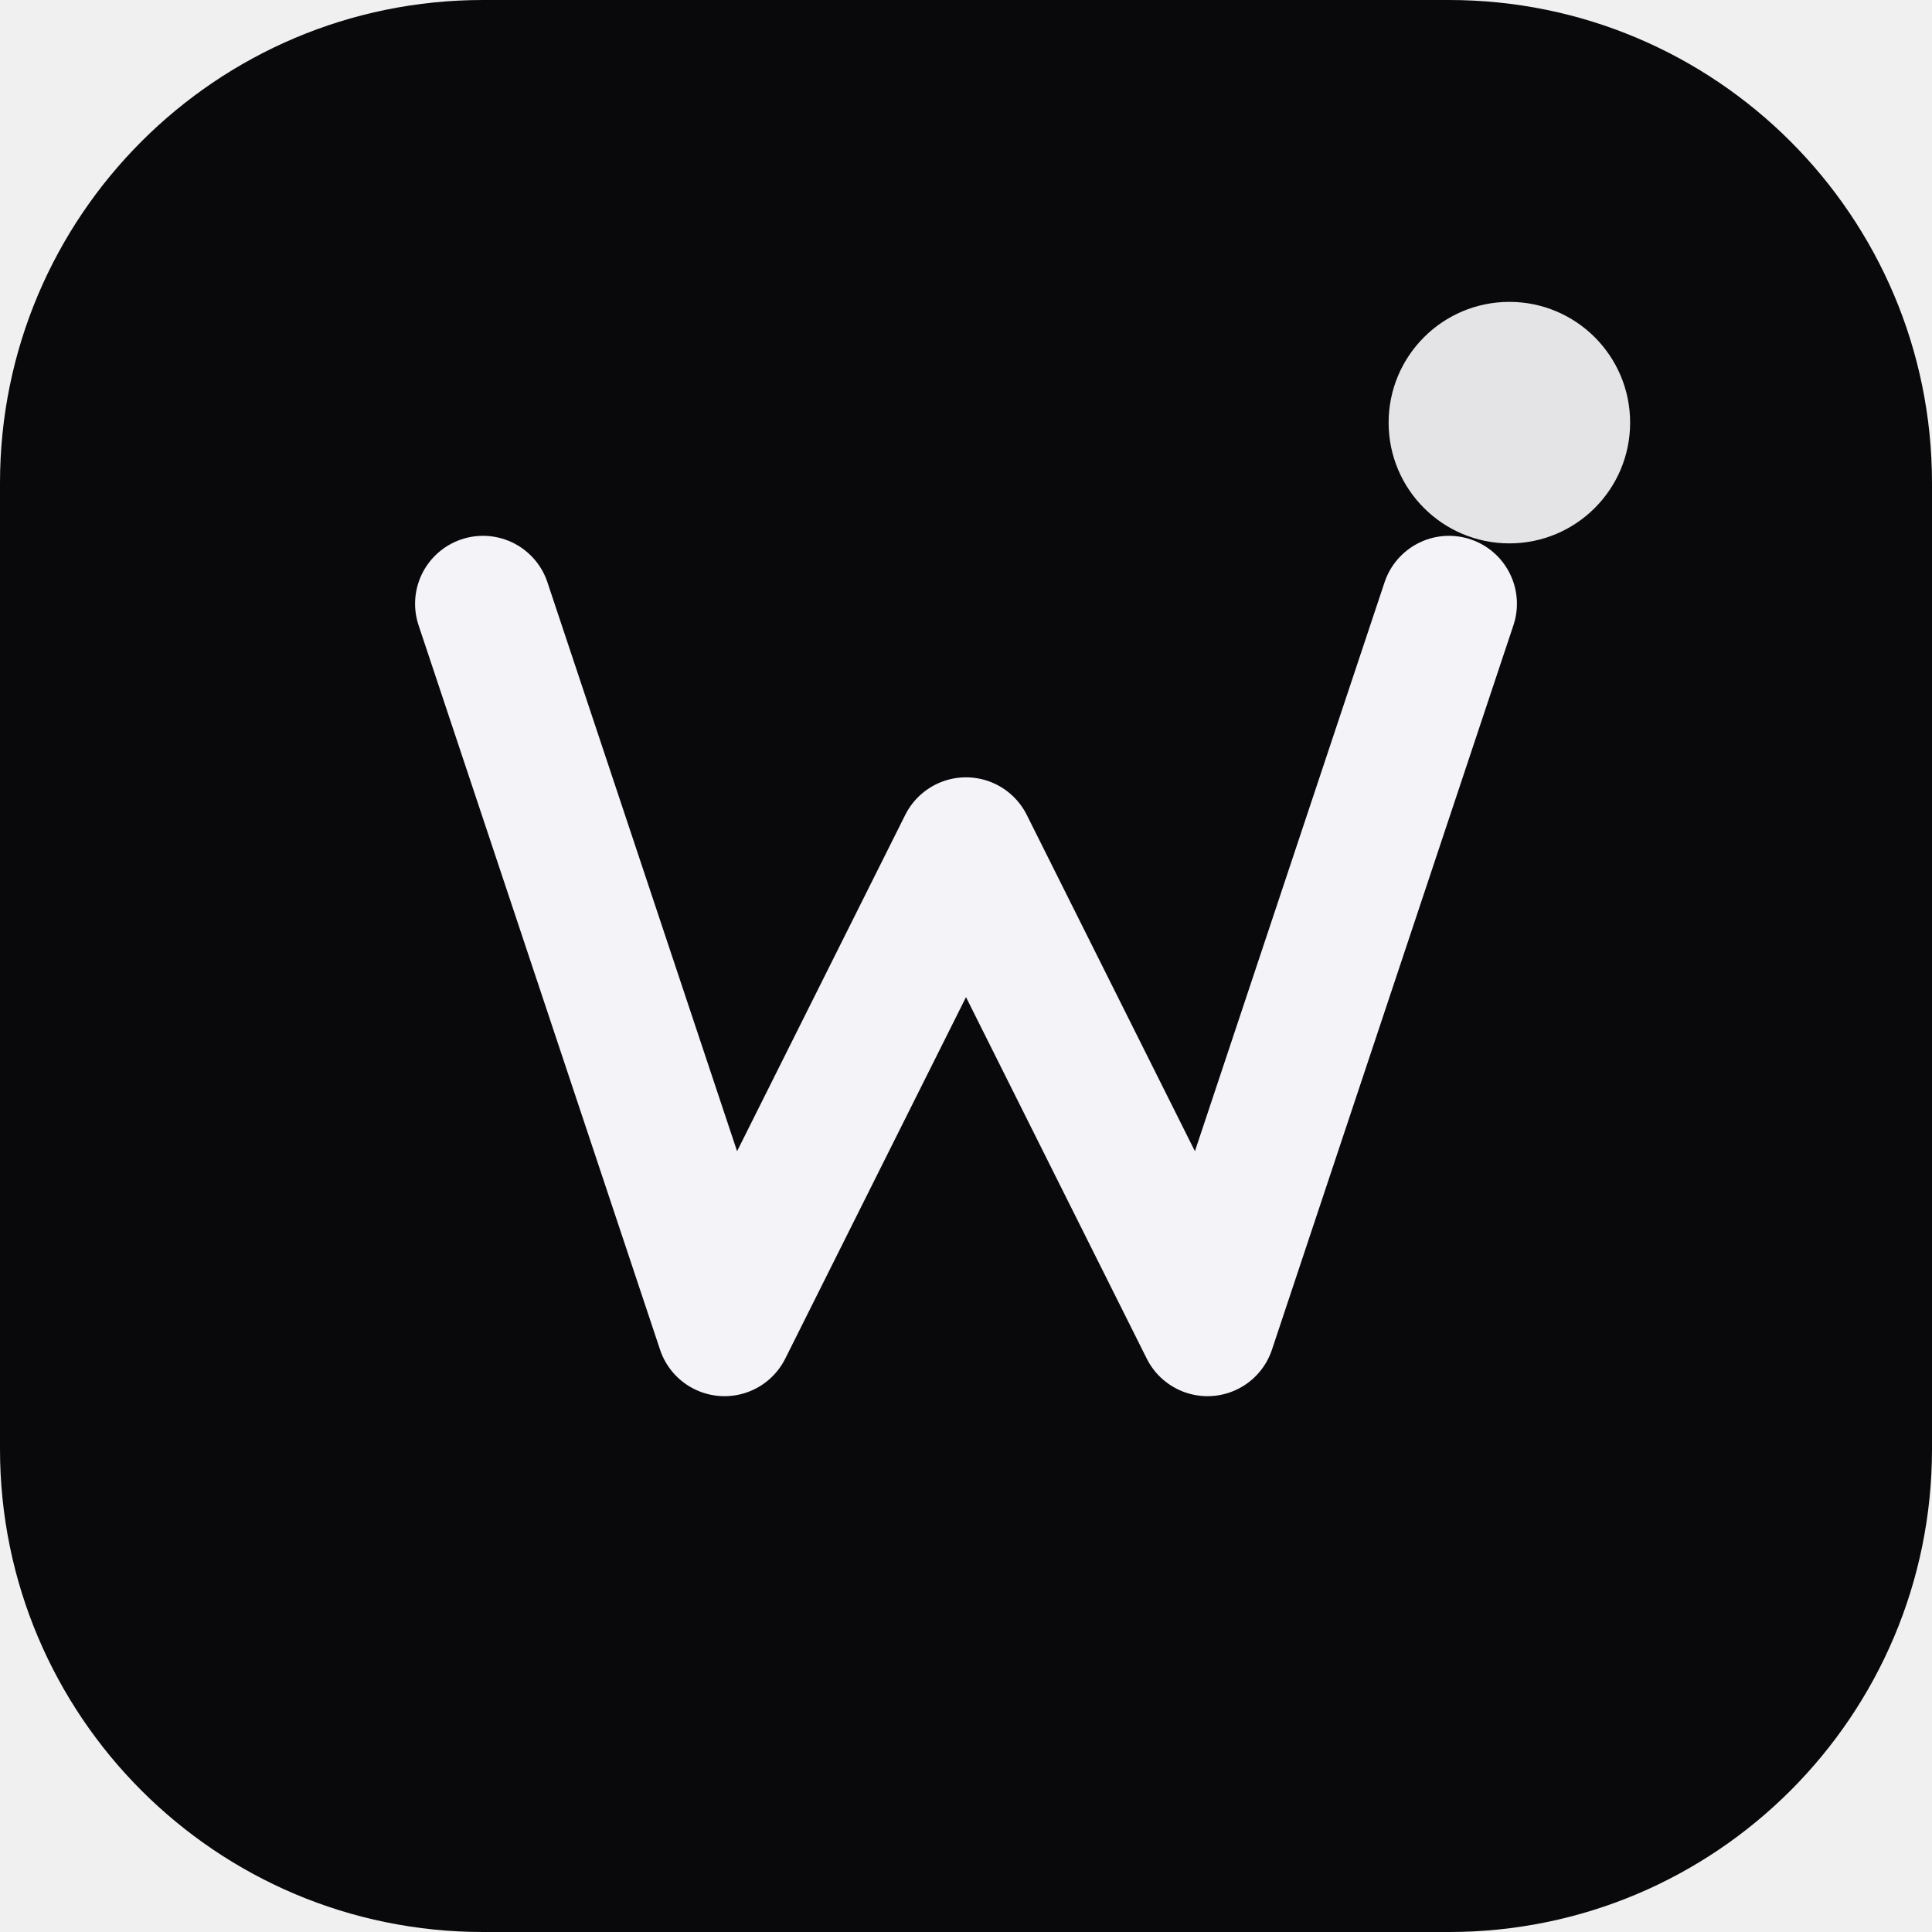
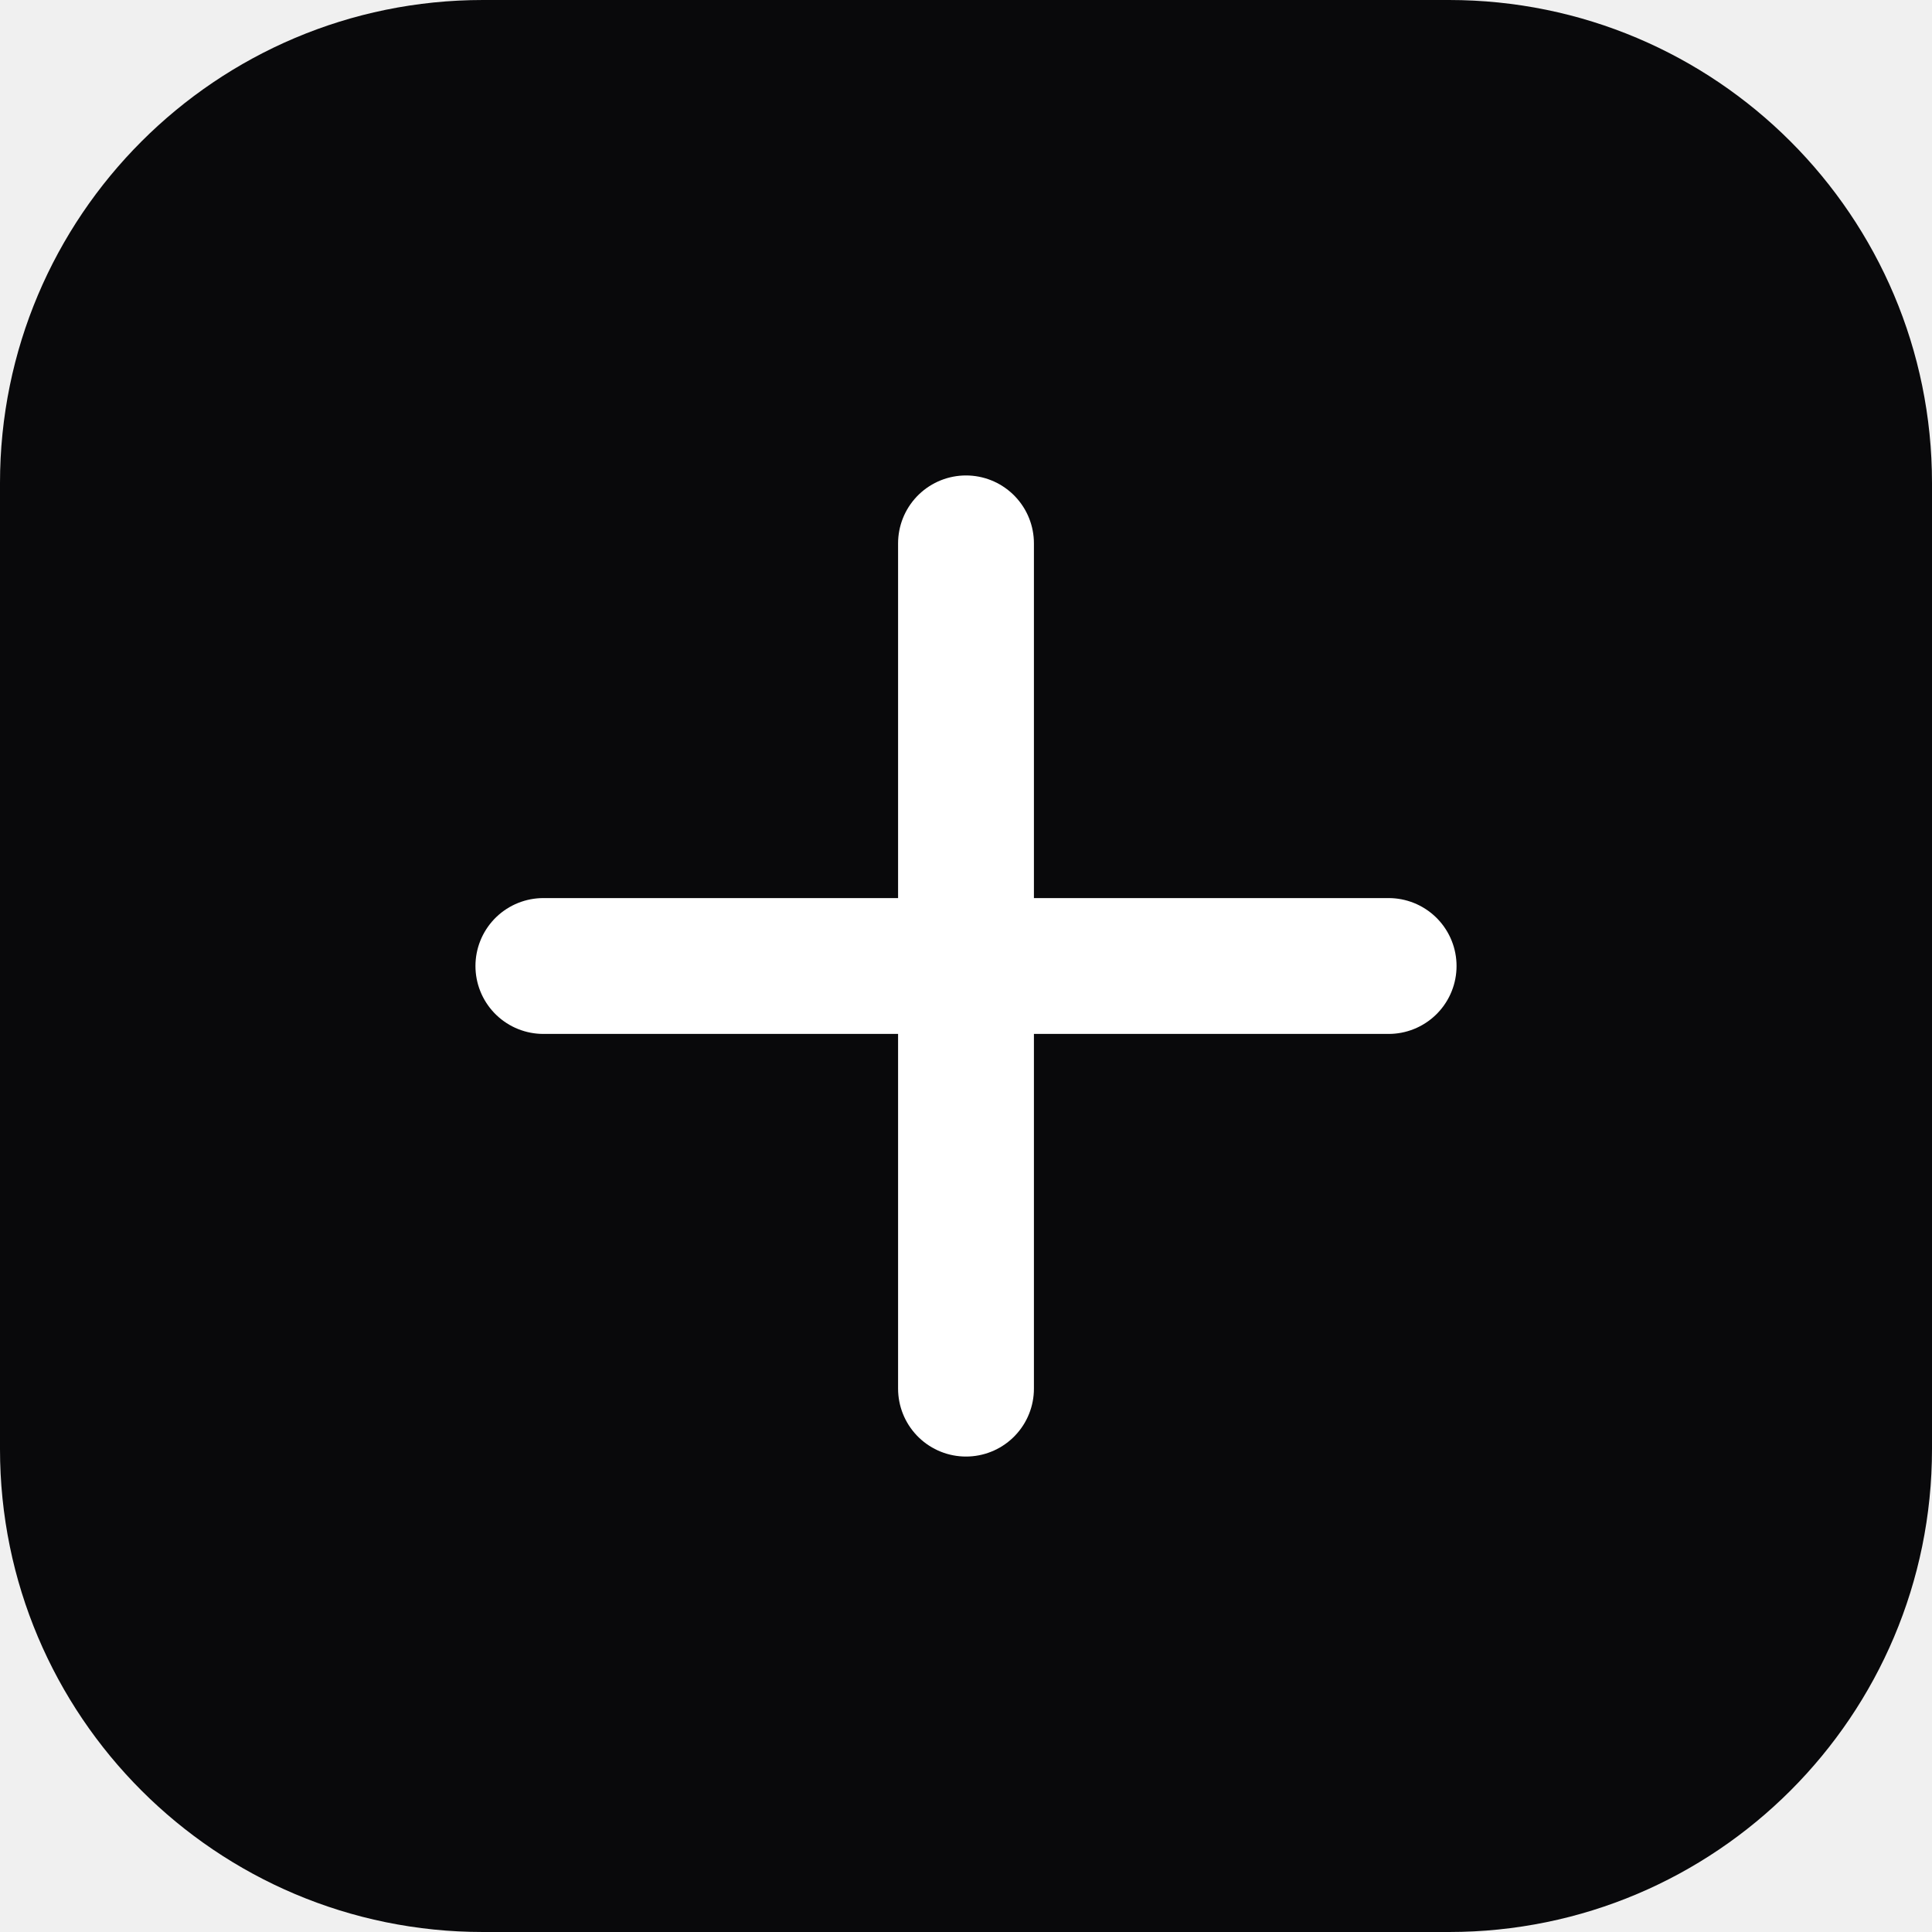
<svg xmlns="http://www.w3.org/2000/svg" viewBox="0 0 64 64">
  <rect width="64" height="64" rx="16" fill="#09090b" />
-   <circle cx="50" cy="14" r="4" fill="#e4e4e7" />
-   <path d="M16 20 L24 44 L32 28 L40 44 L48 20" stroke="#f4f4f8" stroke-width="4.5" stroke-linecap="round" stroke-linejoin="round" fill="none" />
+   <path d="M32 18 V46 M18 32 H46" stroke="#ffffff" stroke-width="4.5" stroke-linecap="round" fill="none" />
</svg>
